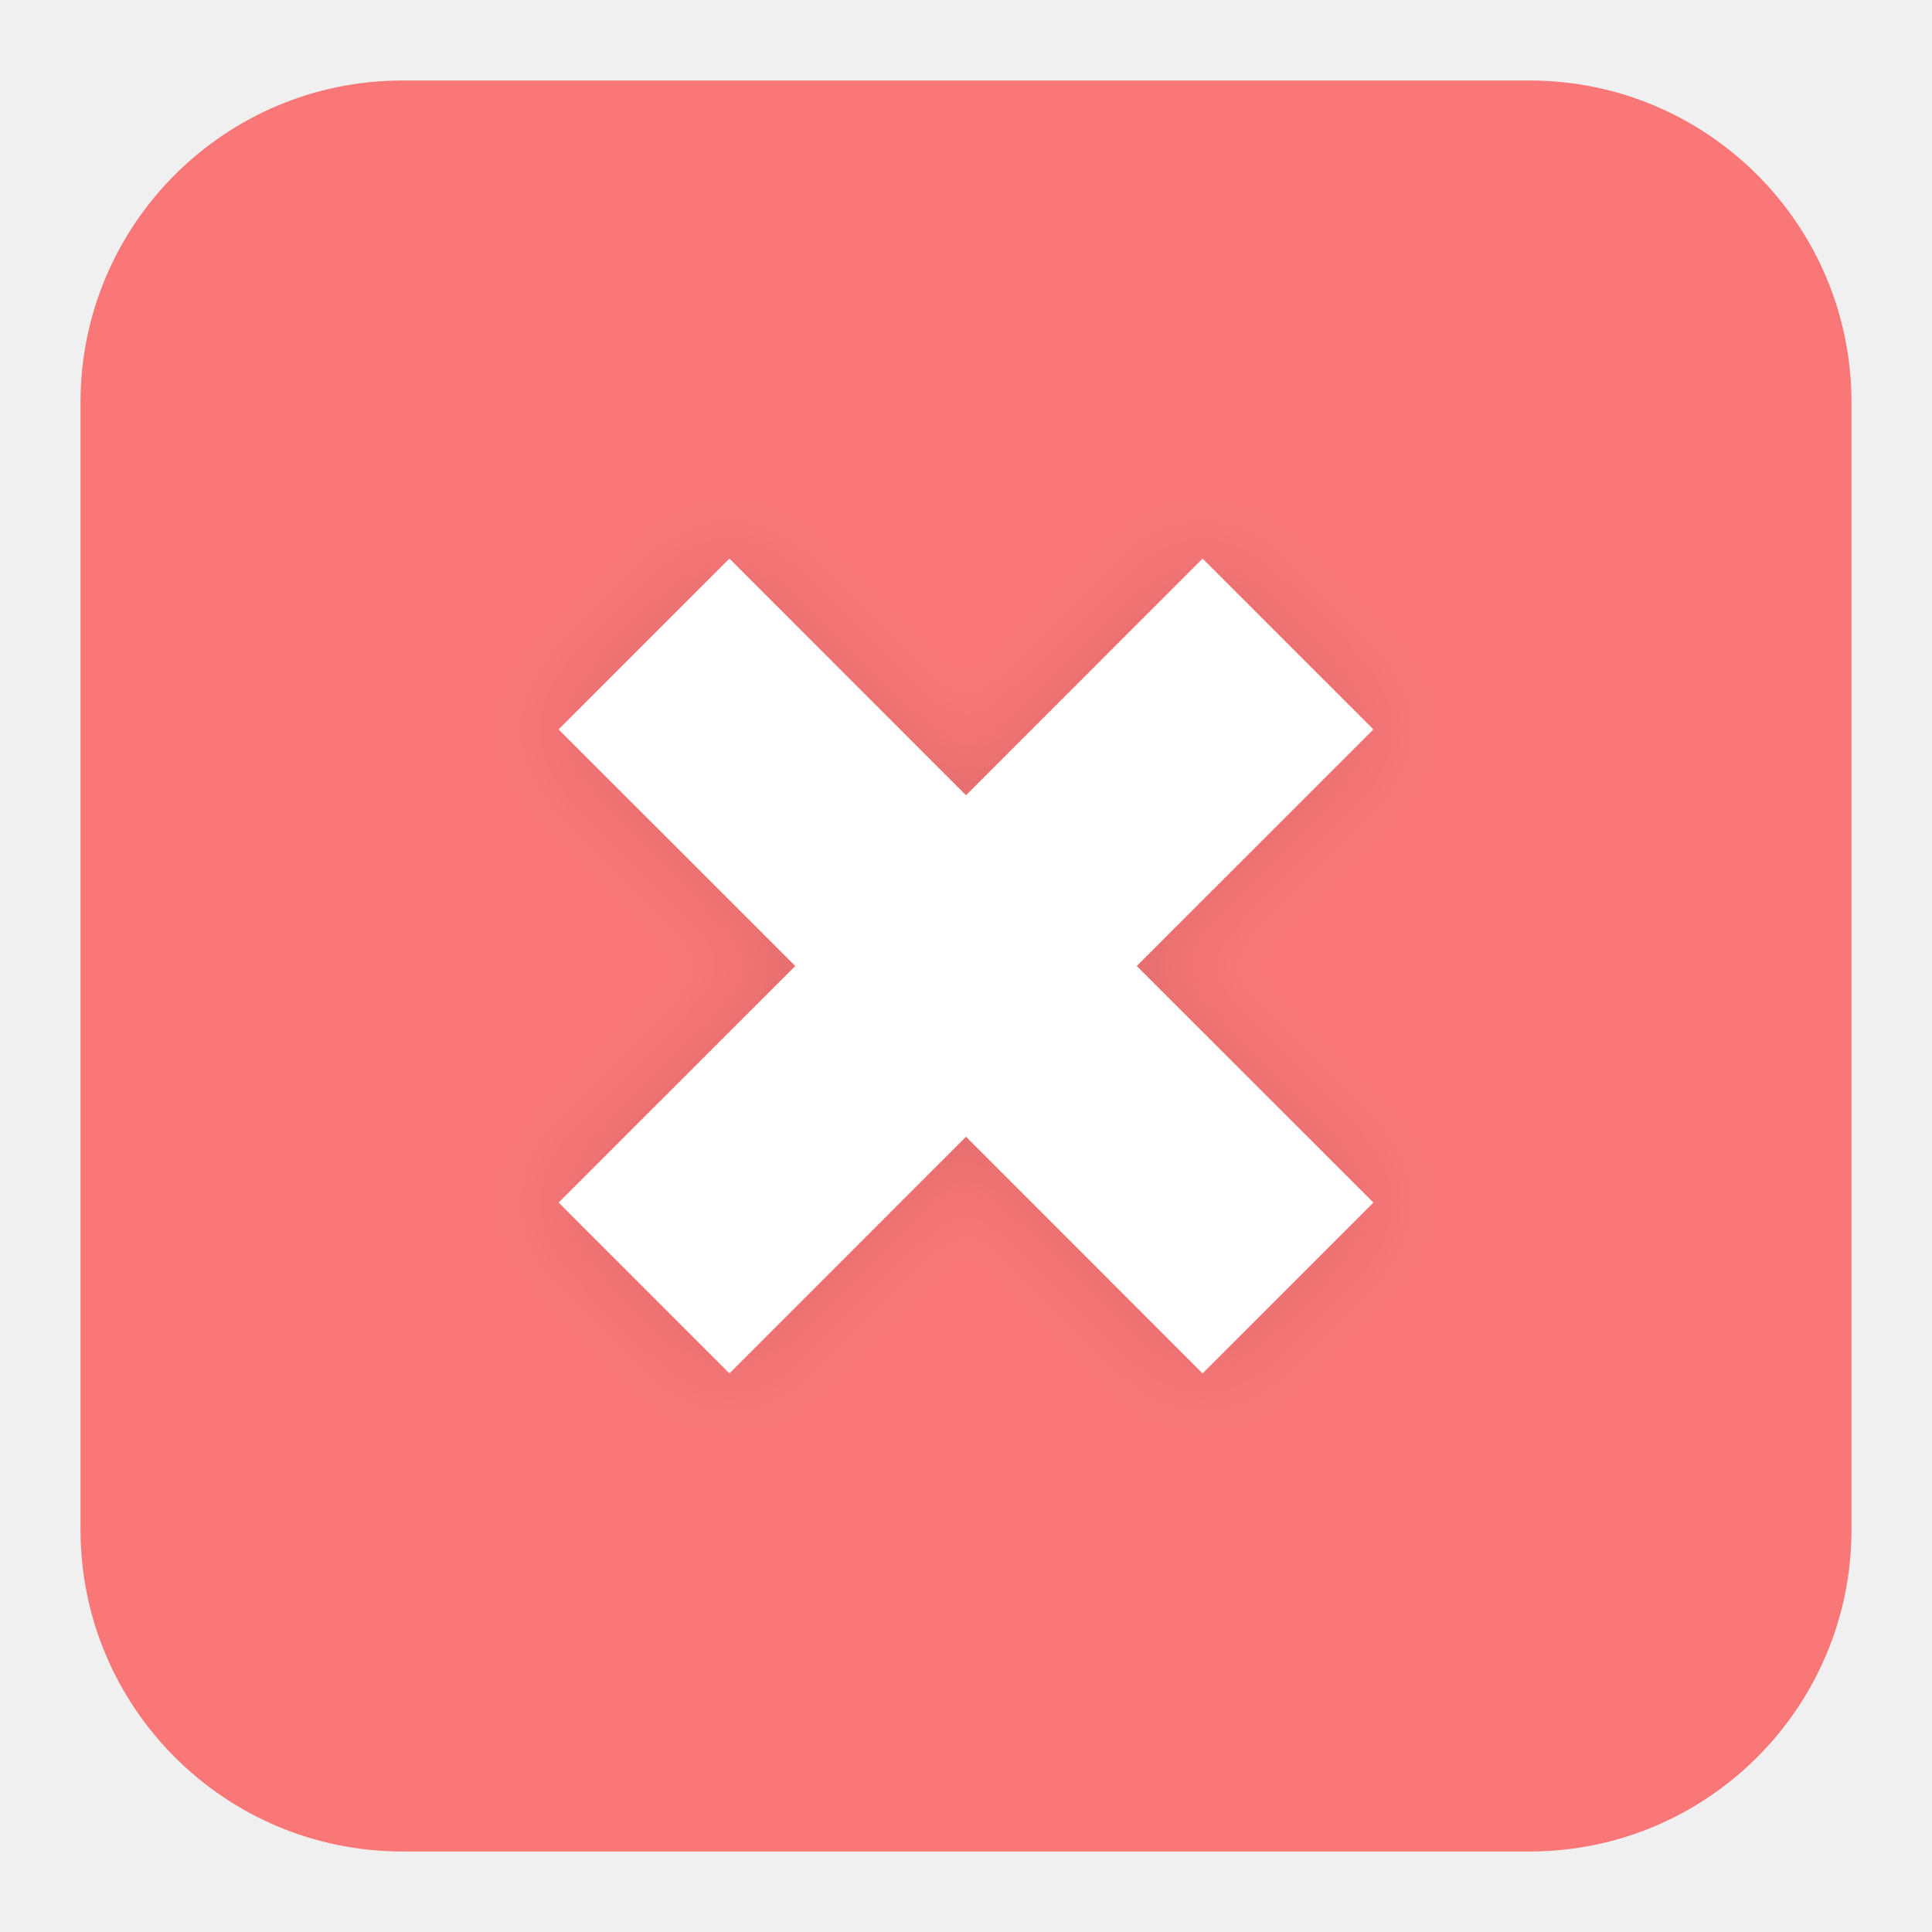
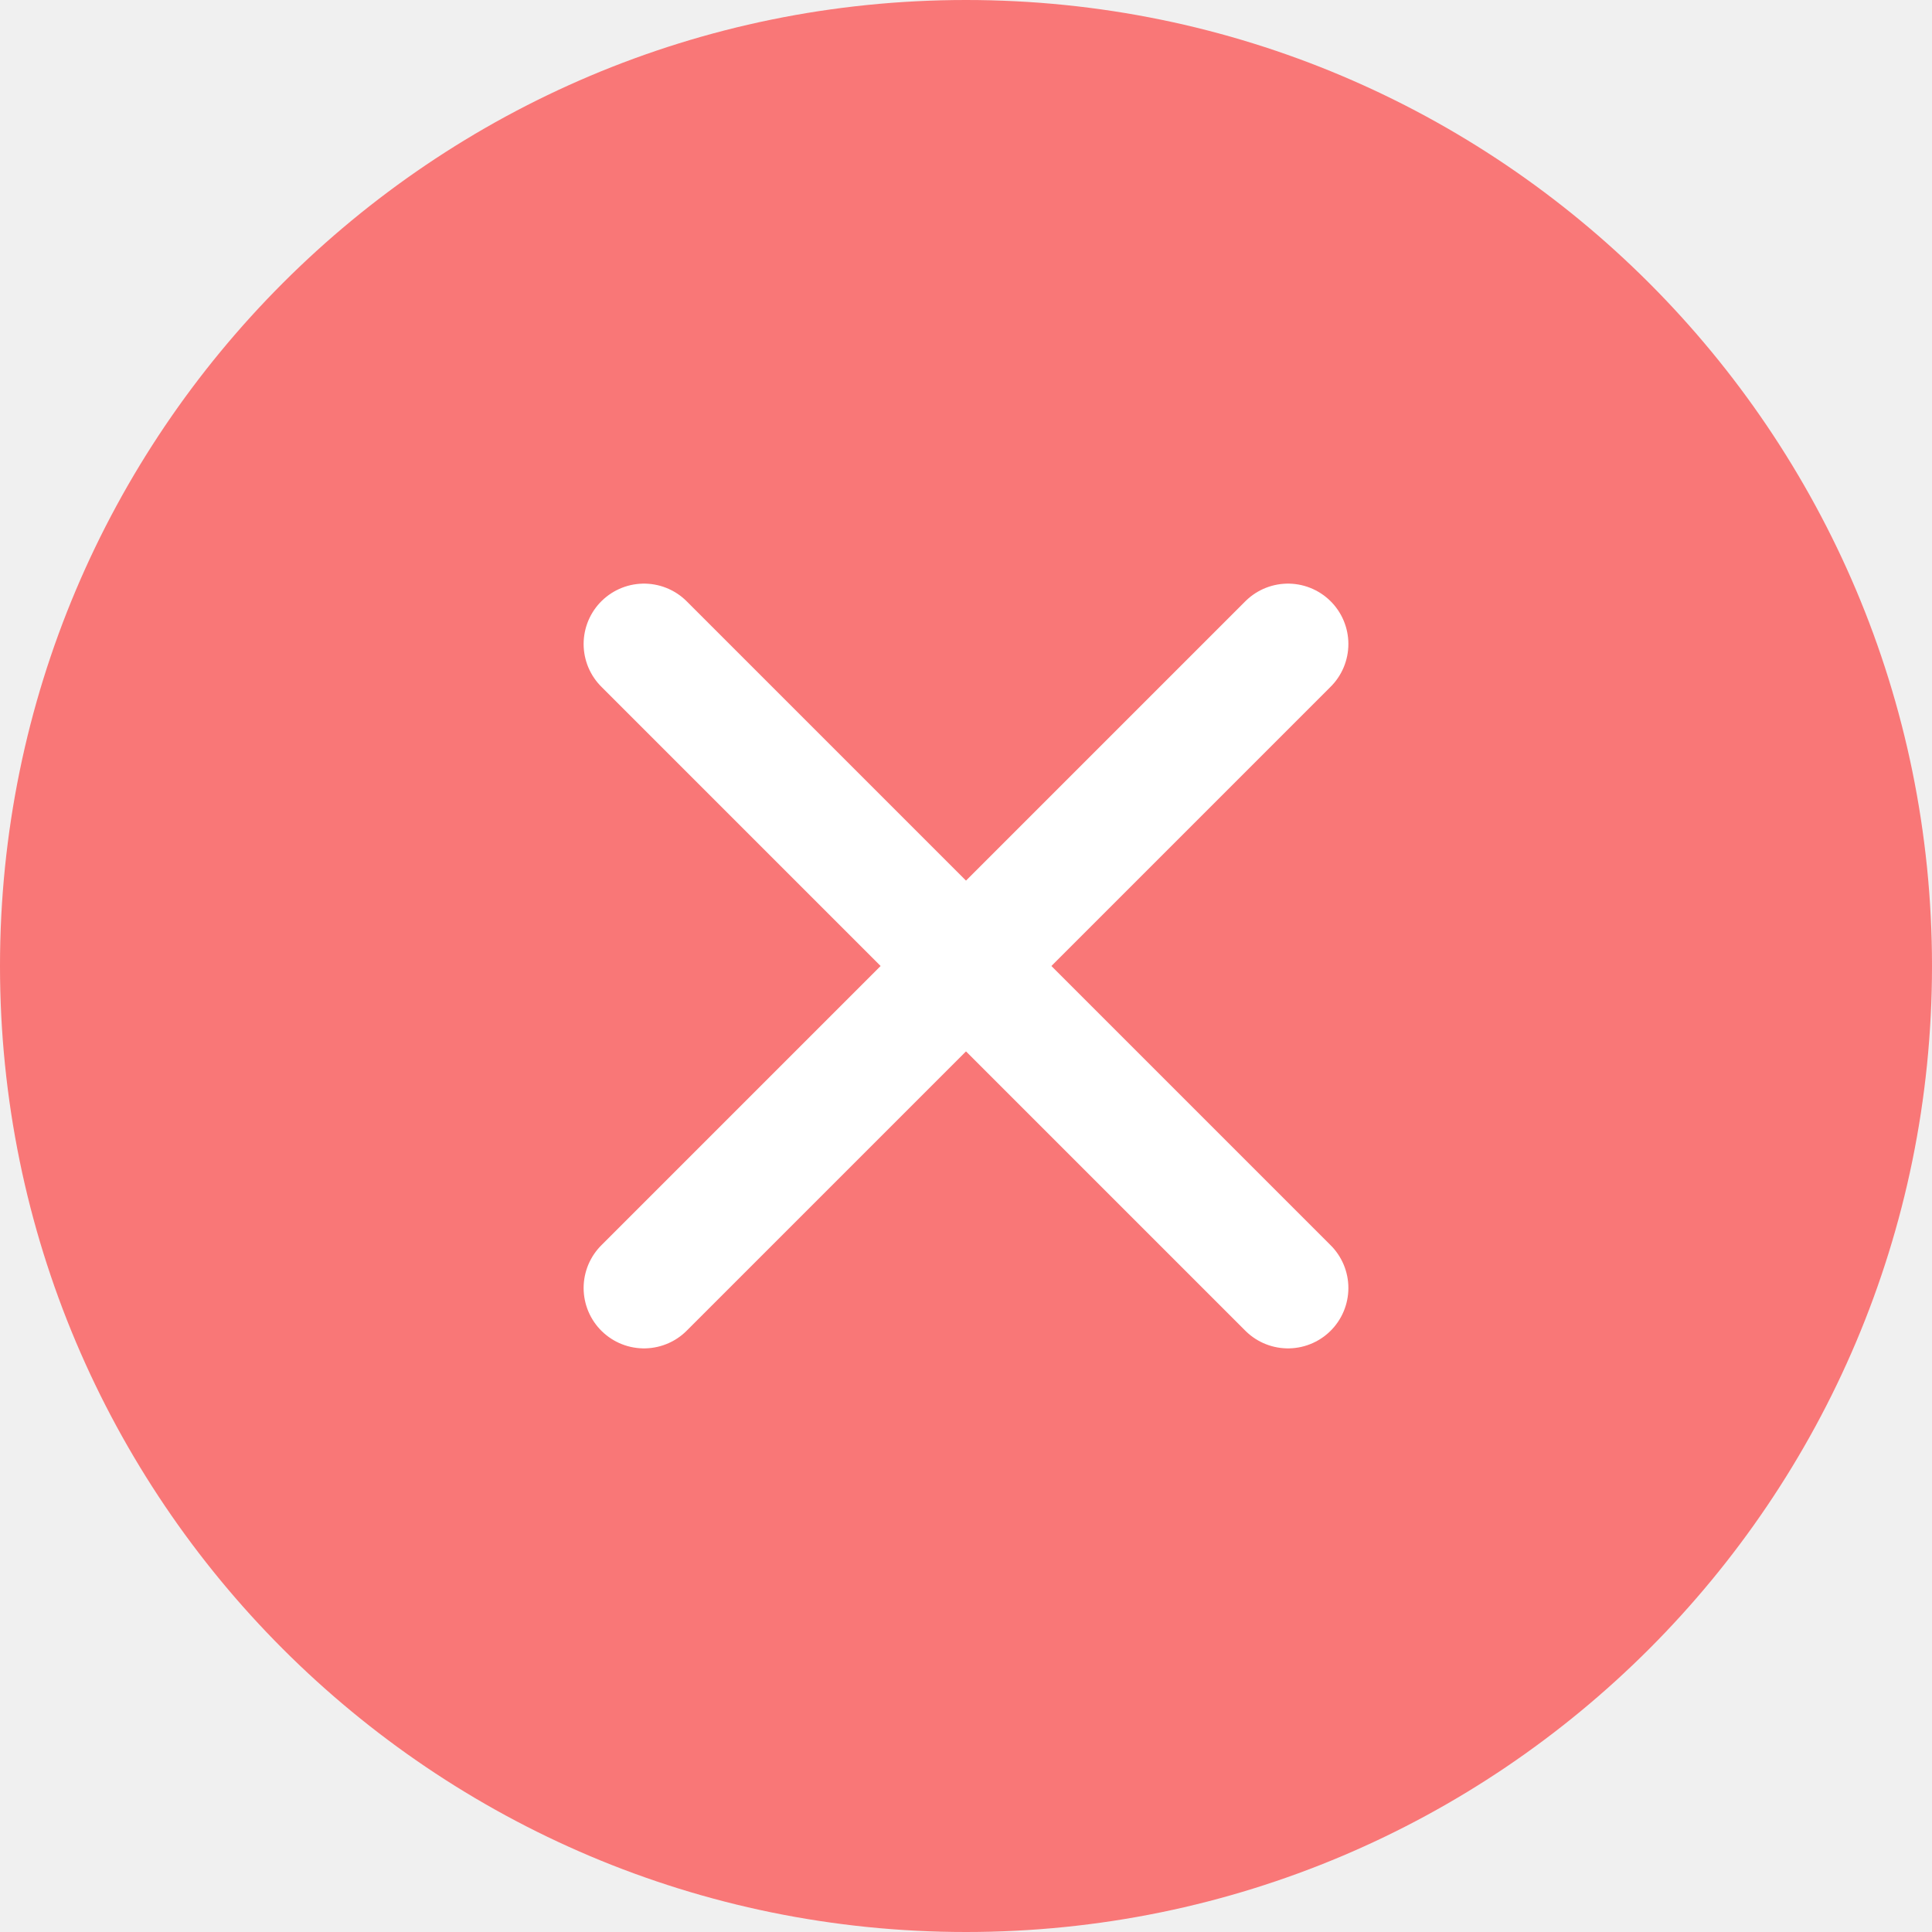
<svg xmlns="http://www.w3.org/2000/svg" width="24" height="24" viewBox="0 0 24 24" fill="none">
-   <rect x="1" y="1" width="22" height="22" rx="4" fill="#F97777" />
-   <g filter="url(#filter0_d)">
-     <path d="M14.939 6.939L17.061 9.061L14.121 12L17.061 14.939L14.939 17.061L12 14.121L9.061 17.061L6.939 14.939L9.879 12L6.939 9.061L9.061 6.939L12 9.879L14.939 6.939Z" fill="white" />
-   </g>
-   <defs>
-     <filter id="filter0_d" x="5.939" y="5.939" width="12.121" height="12.121" filterUnits="userSpaceOnUse" color-interpolation-filters="sRGB">
-       <feFlood flood-opacity="0" result="BackgroundImageFix" />
-       <feColorMatrix in="SourceAlpha" type="matrix" values="0 0 0 0 0 0 0 0 0 0 0 0 0 0 0 0 0 0 127 0" />
-       <feOffset />
-       <feGaussianBlur stdDeviation="0.5" />
-       <feColorMatrix type="matrix" values="0 0 0 0 0 0 0 0 0 0 0 0 0 0 0 0 0 0 0.1 0" />
-       <feBlend mode="normal" in2="BackgroundImageFix" result="effect1_dropShadow" />
-       <feBlend mode="normal" in="SourceGraphic" in2="effect1_dropShadow" result="shape" />
-     </filter>
-   </defs>
+   <path fill-rule="evenodd" clip-rule="evenodd" d="M12 24C18.627 24 24 18.627 24 12C24 5.373 18.627 0 12 0C5.373 0 0 5.373 0 12C0 18.627 5.373 24 12 24Z" fill="#F97777" />
+   <path d="M8 16L16 8" stroke="white" stroke-width="1.5" stroke-linecap="round" stroke-linejoin="round" />
+   <path d="M16 16L8 8" stroke="white" stroke-width="1.5" stroke-linecap="round" stroke-linejoin="round" />
</svg>
